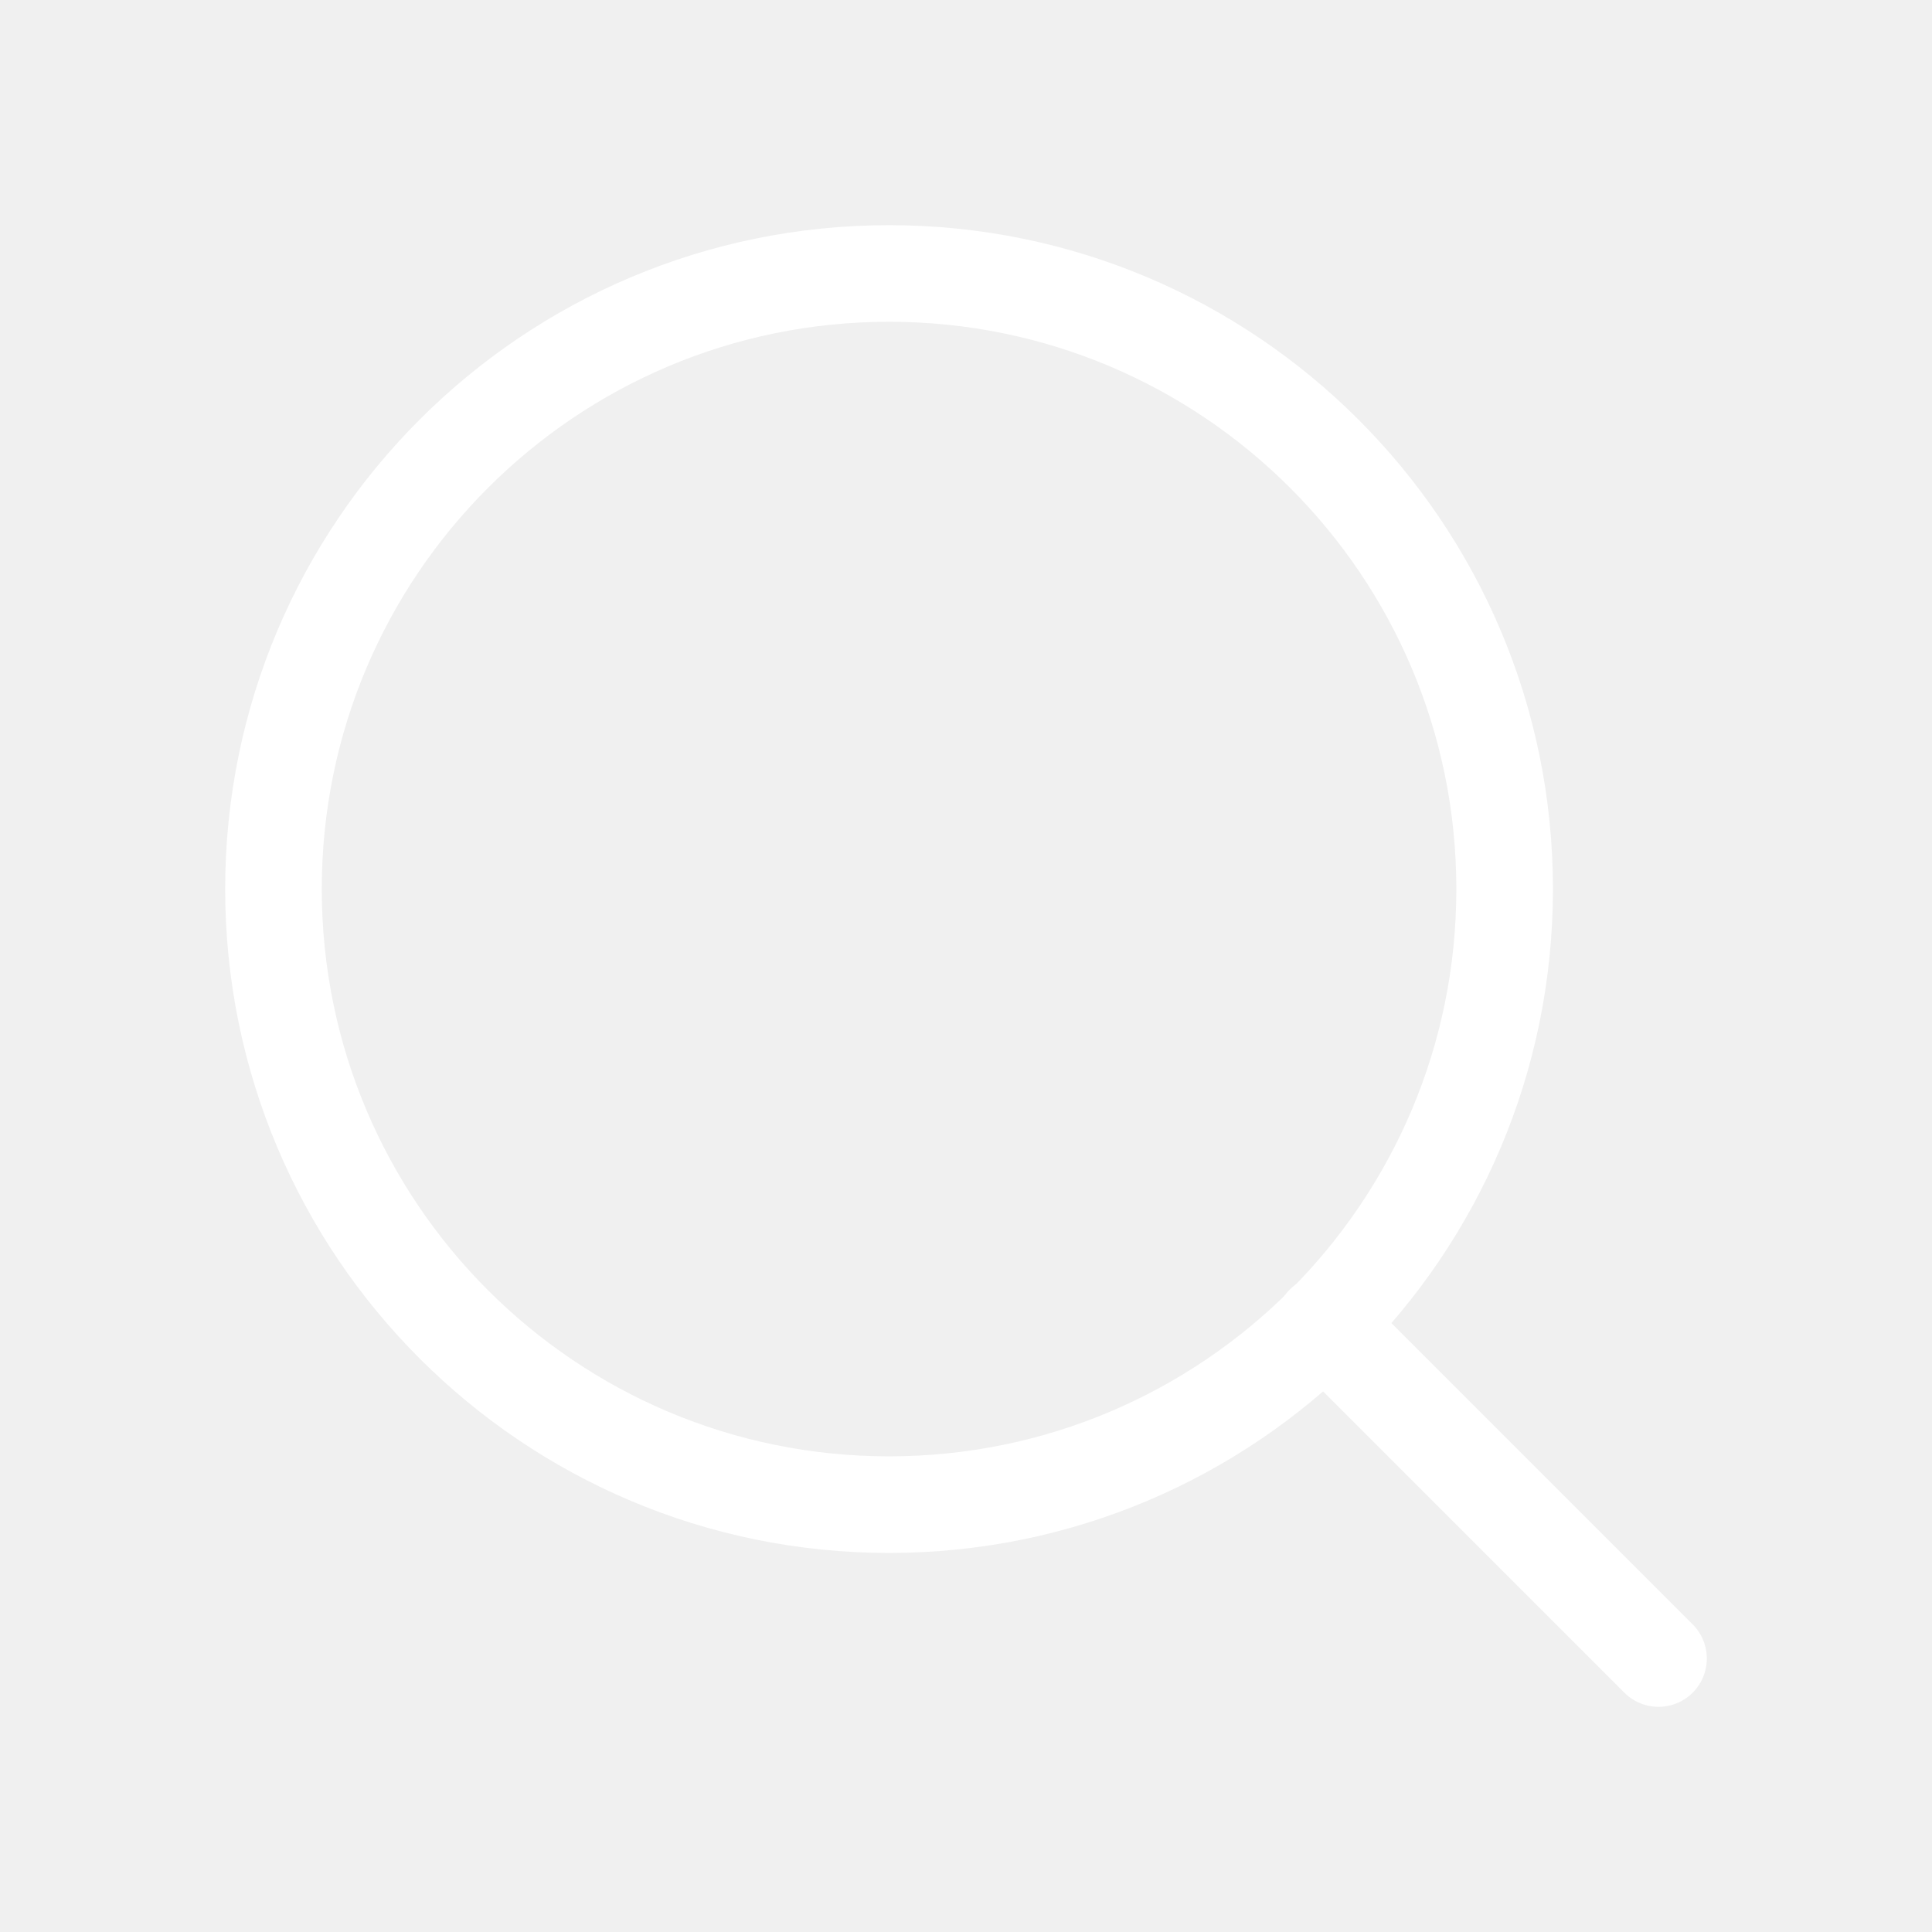
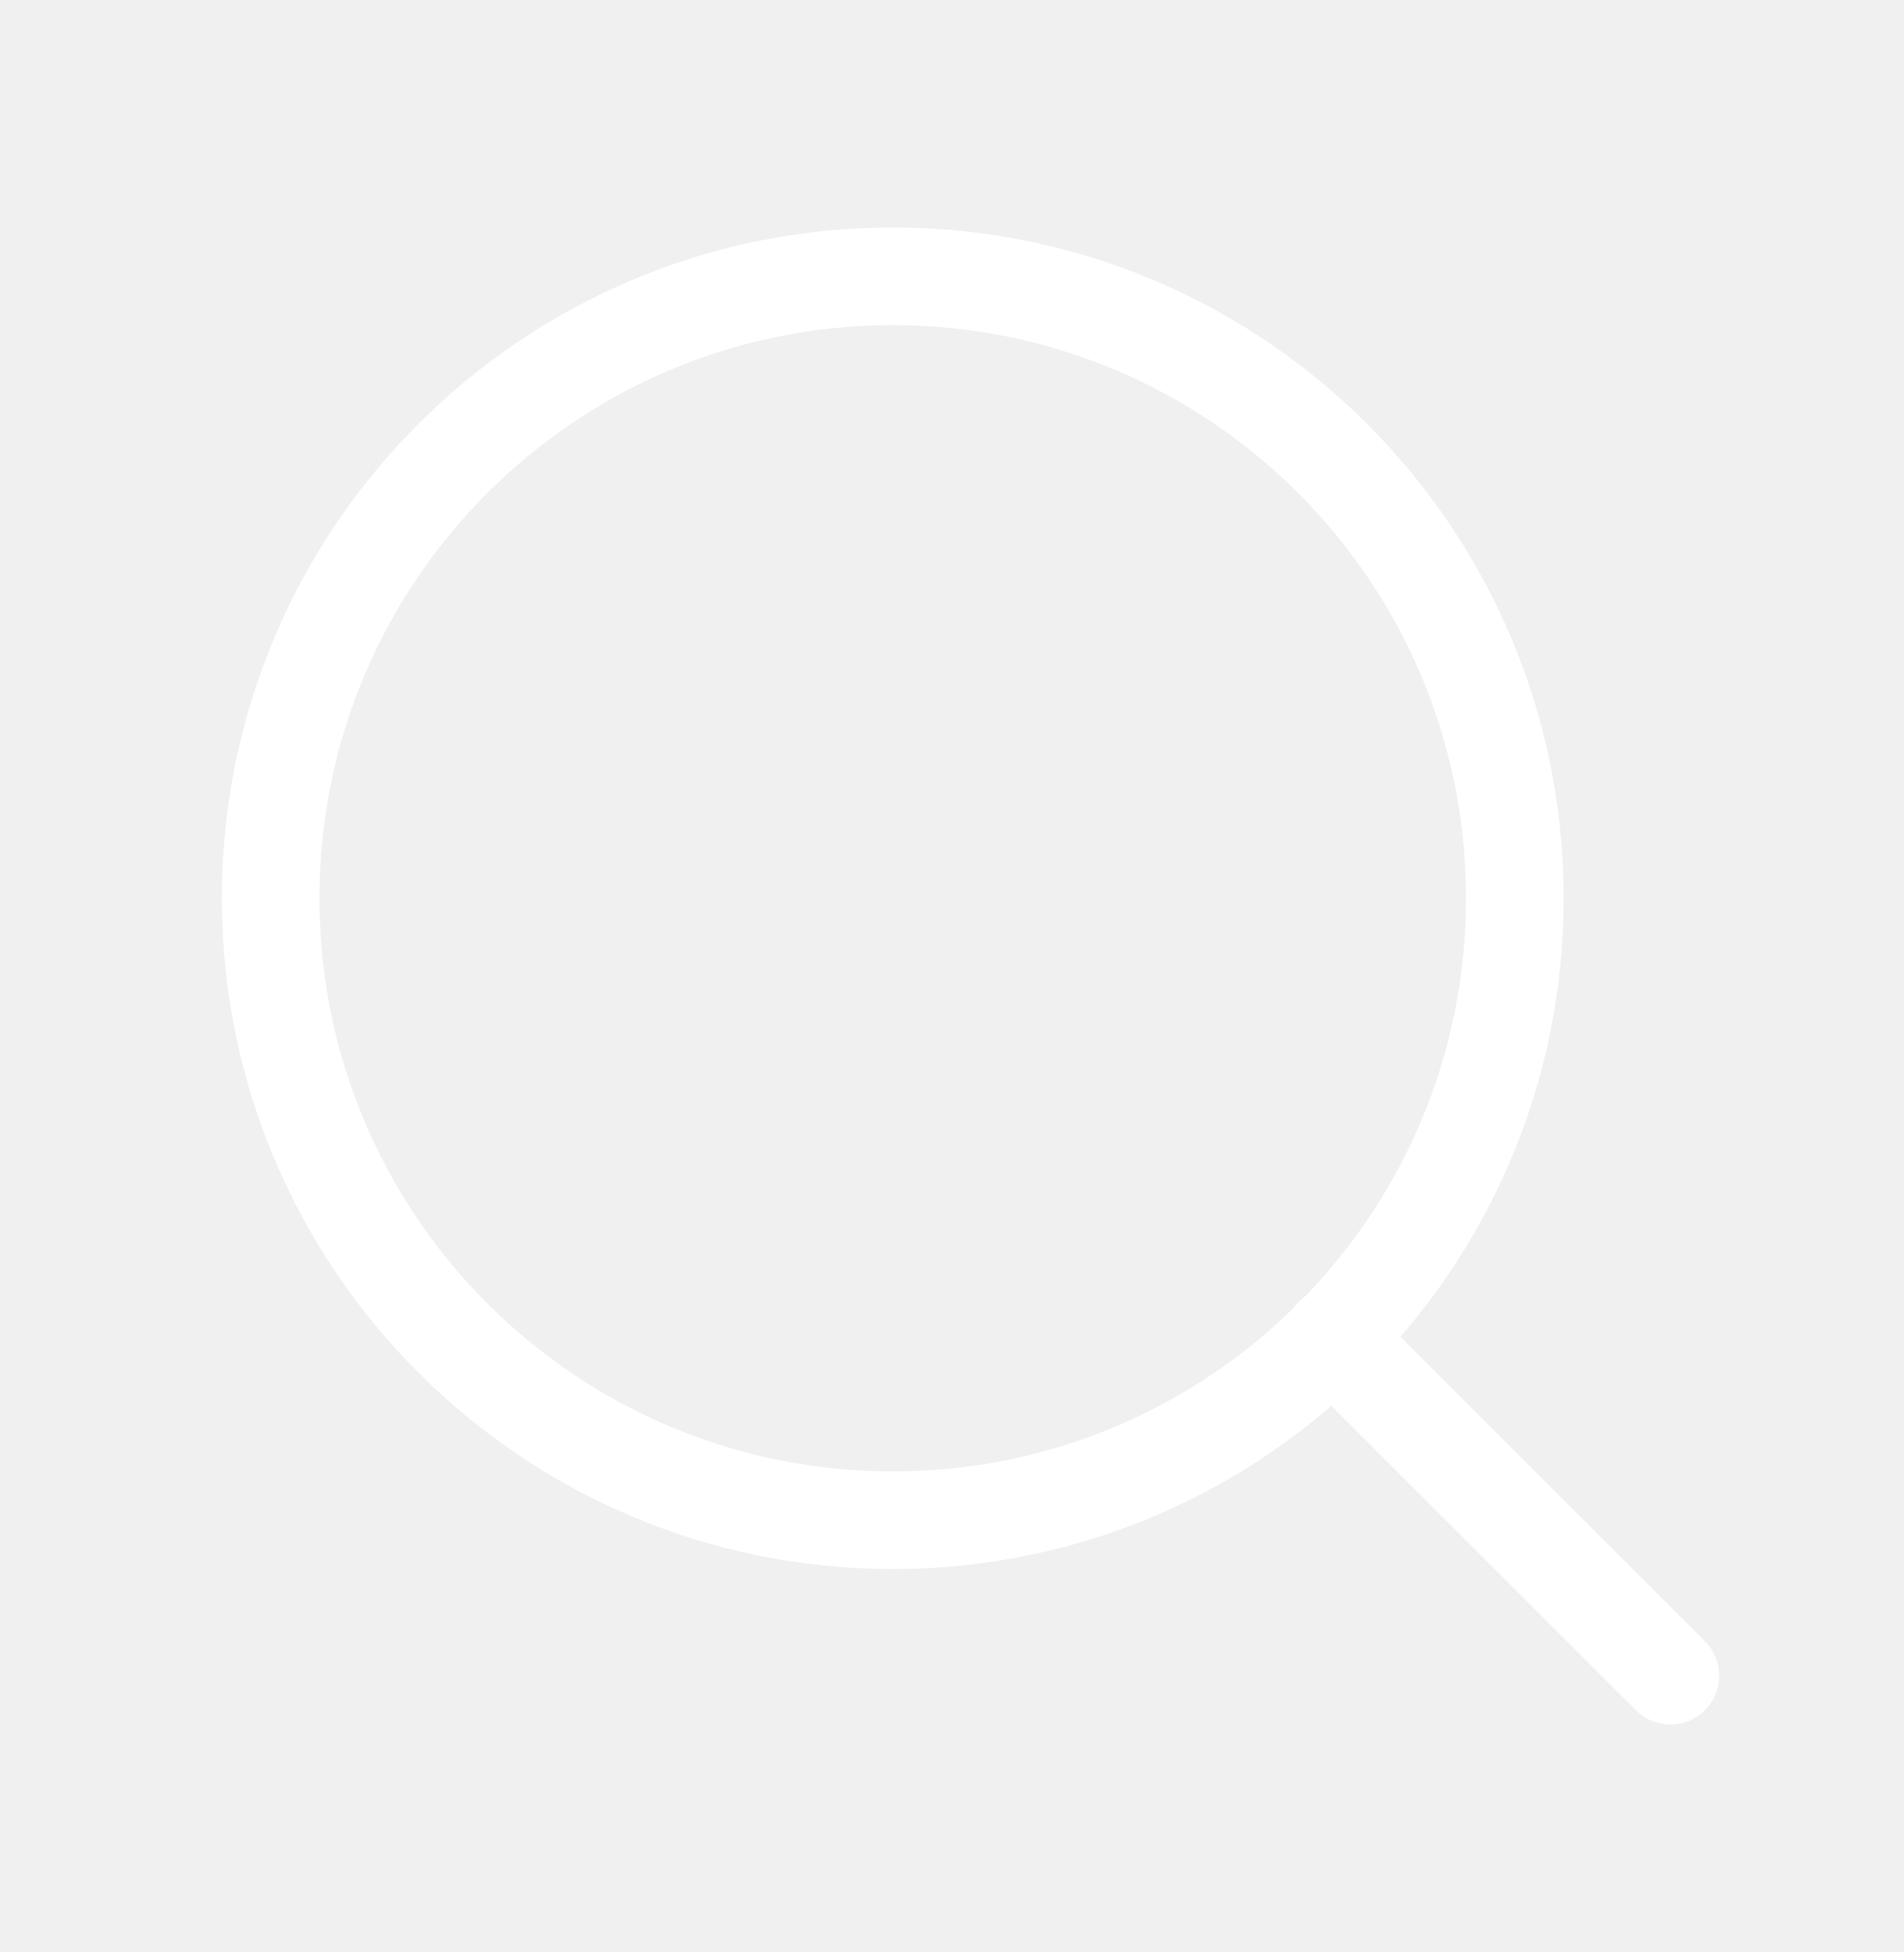
- <svg xmlns="http://www.w3.org/2000/svg" width="40" height="40" viewBox="0 0 40 40" fill="none">
-   <path d="M18.407 31.152C25.446 31.152 31.152 25.446 31.152 18.407C31.152 11.368 25.446 5.662 18.407 5.662C11.368 5.662 5.662 11.368 5.662 18.407C5.662 25.446 11.368 31.152 18.407 31.152Z" stroke="white" stroke-width="2" stroke-linecap="round" stroke-linejoin="round" />
-   <path d="M34.338 34.338L27.408 27.408" stroke="white" stroke-width="2" stroke-linecap="round" stroke-linejoin="round" />
+ <svg xmlns="http://www.w3.org/2000/svg" width="39" height="40" viewBox="0 0 39 40" fill="none">
+   <path d="M18.29 31.152C25.329 31.152 31.035 25.446 31.035 18.407C31.035 11.368 25.329 5.662 18.29 5.662C11.251 5.662 5.545 11.368 5.545 18.407C5.545 25.446 11.251 31.152 18.29 31.152Z" stroke="white" stroke-width="2" stroke-linecap="round" stroke-linejoin="round" />
+   <path d="M34.221 34.338L27.291 27.408" stroke="white" stroke-width="2" stroke-linecap="round" stroke-linejoin="round" />
</svg>
